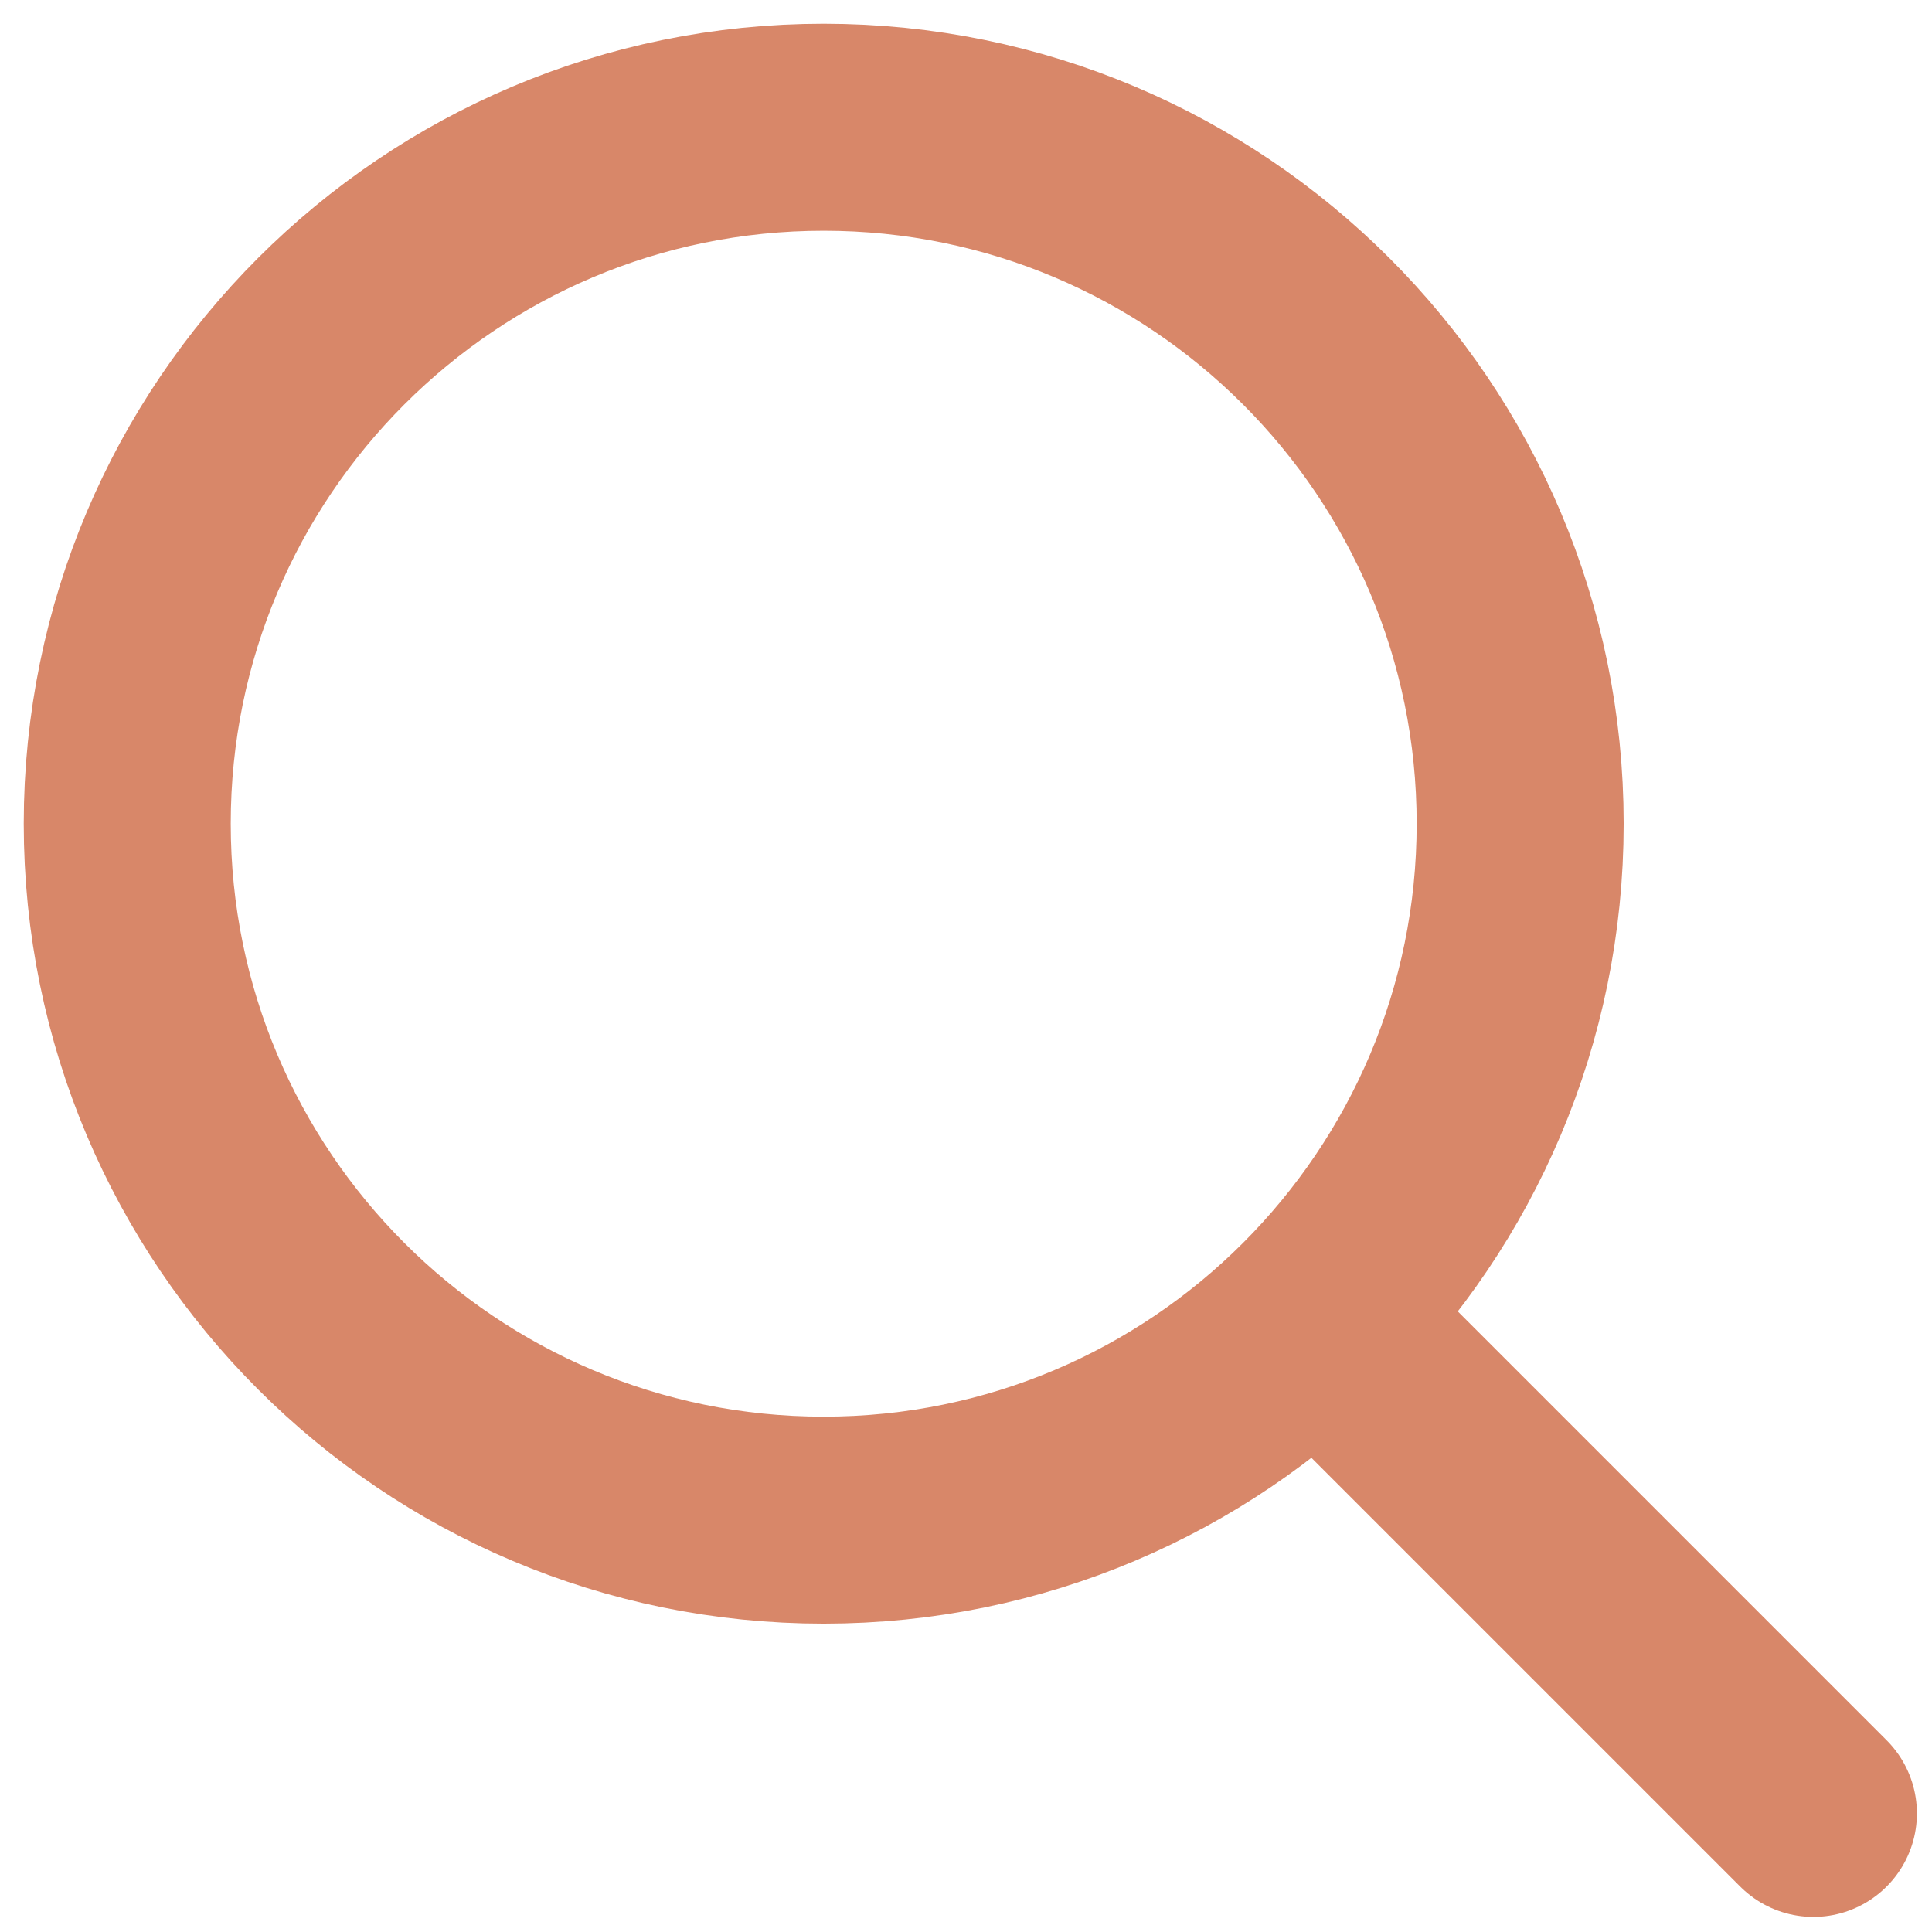
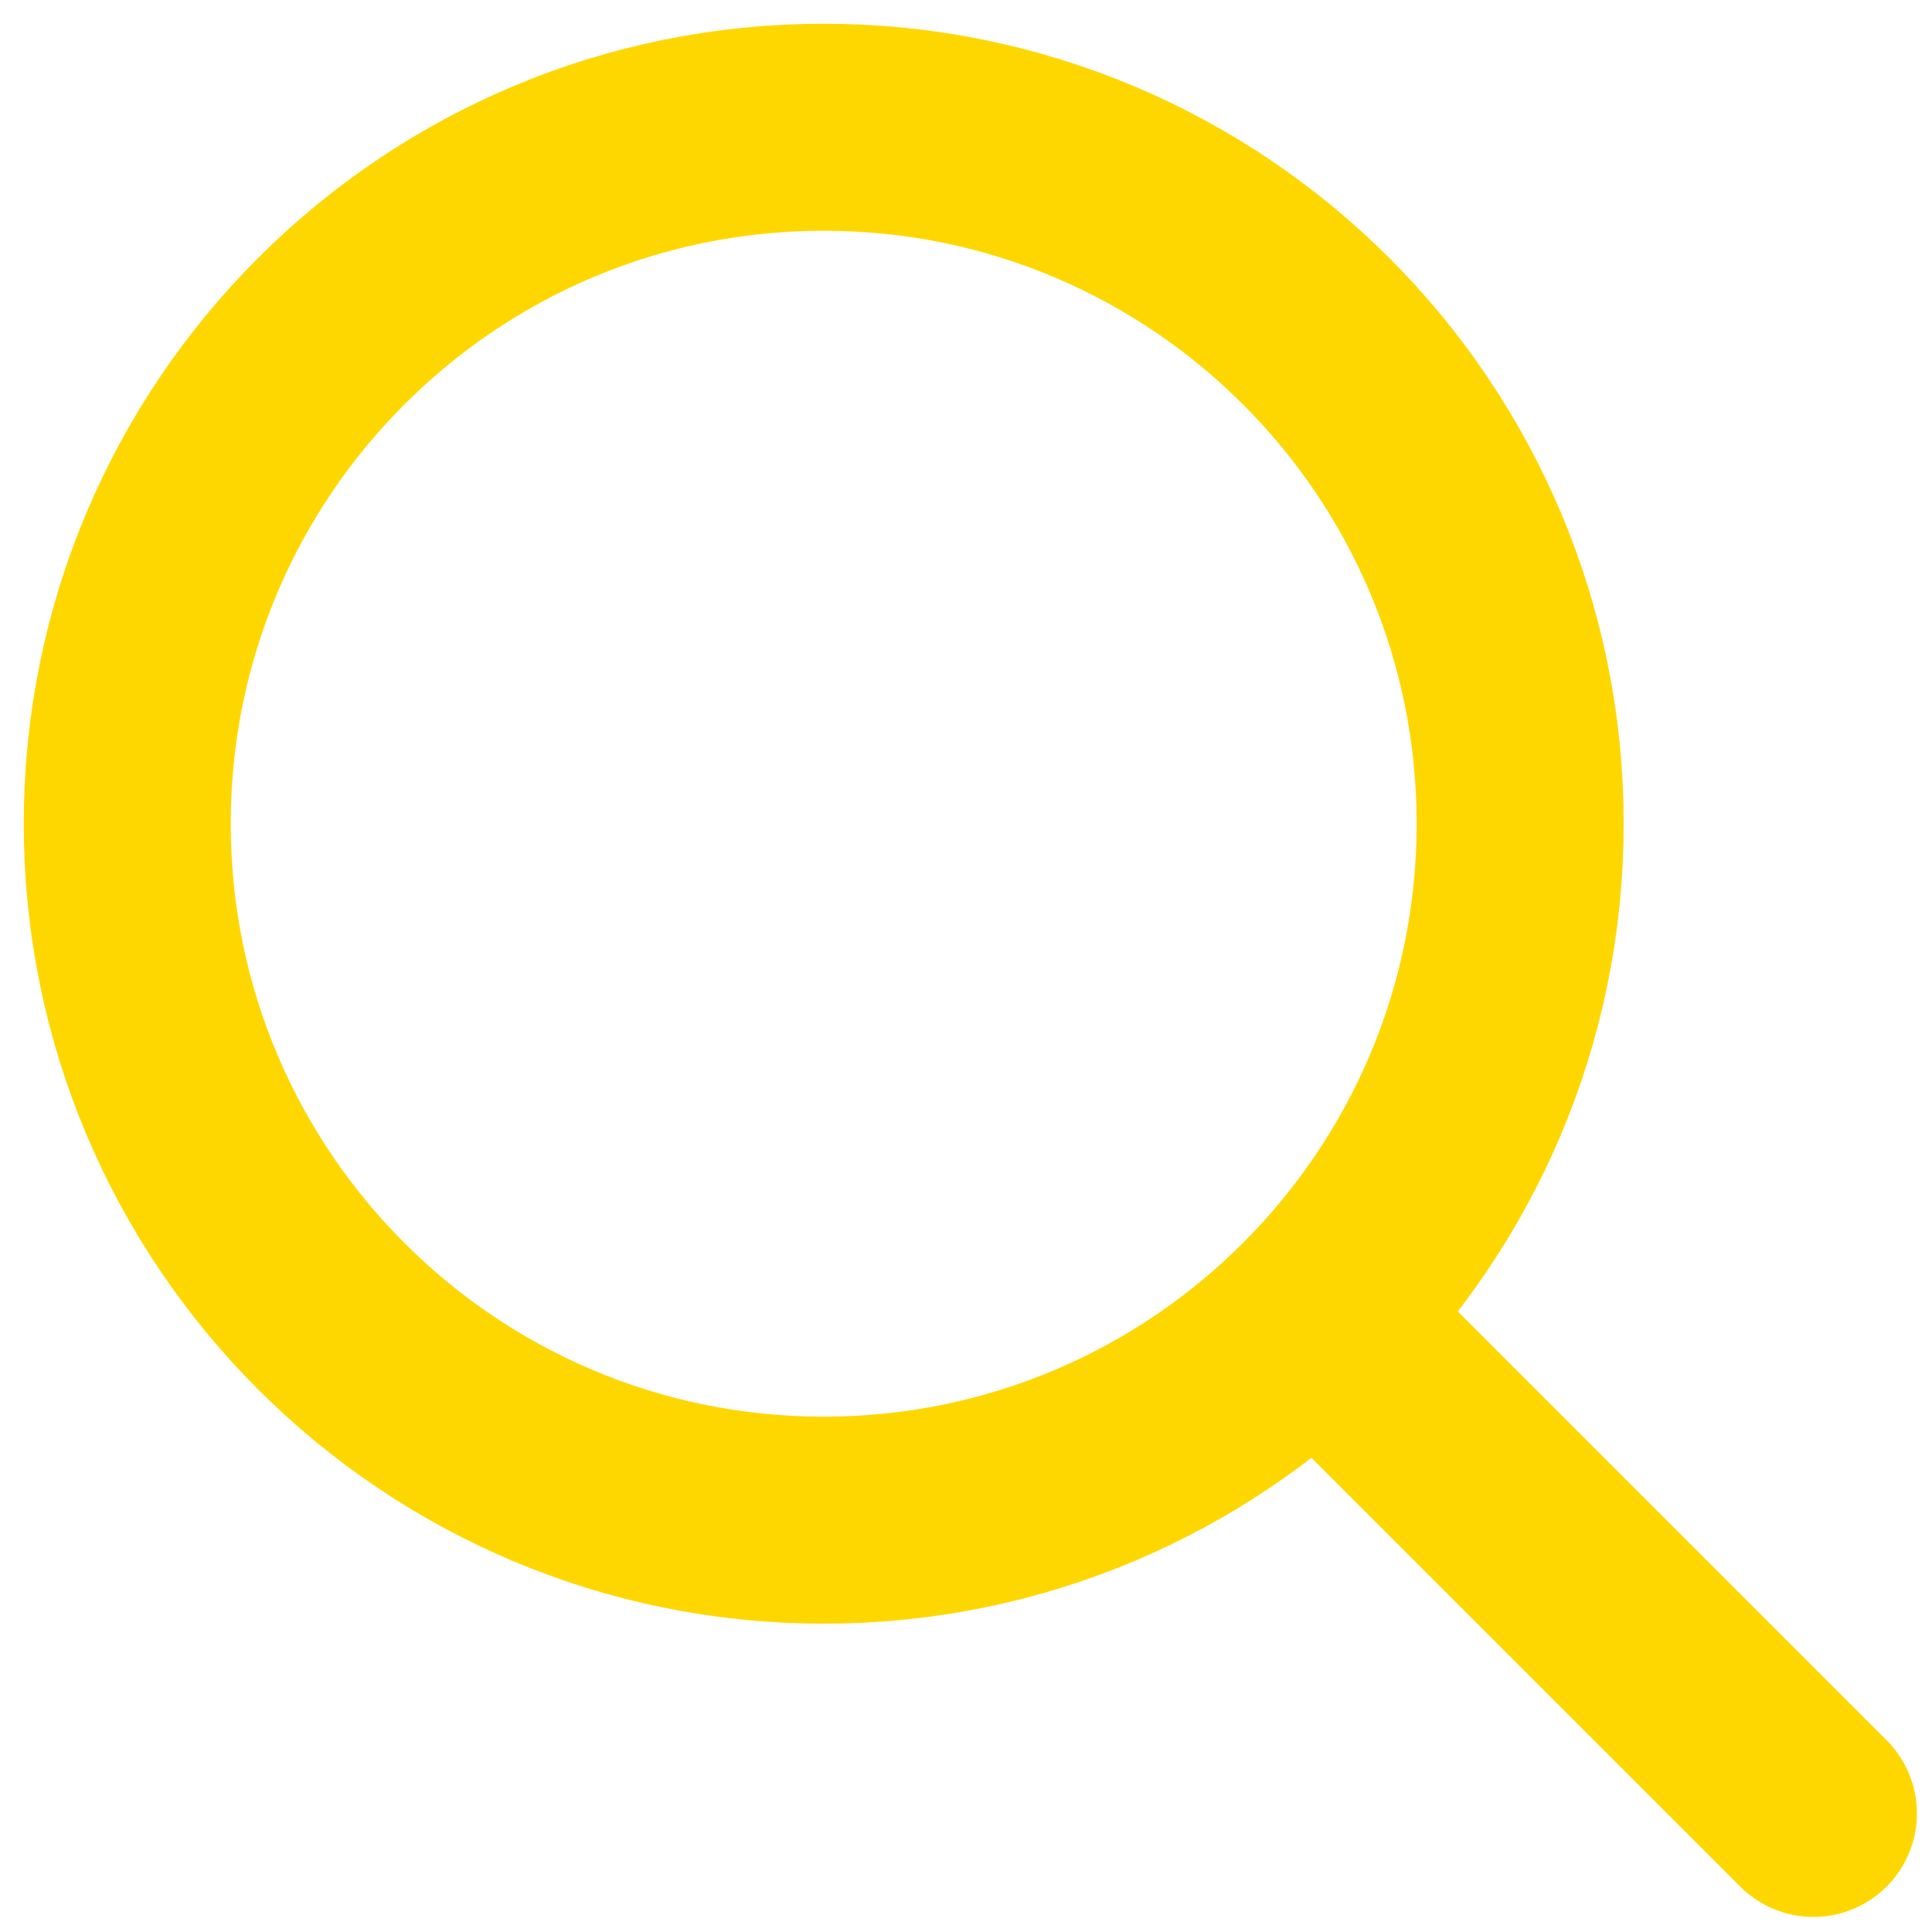
<svg xmlns="http://www.w3.org/2000/svg" width="42" height="42" viewBox="0 0 42 42" fill="none">
-   <path d="M29.859 29.859L39.422 39.422" stroke="#D88769" stroke-width="4.5" stroke-linecap="round" stroke-linejoin="round" />
-   <path d="M17.906 33.047C26.268 33.047 33.047 26.268 33.047 17.906C33.047 9.544 26.268 2.766 17.906 2.766C9.544 2.766 2.766 9.544 2.766 17.906C2.766 26.268 9.544 33.047 17.906 33.047Z" stroke="#D88769" stroke-width="4.5" stroke-linecap="round" stroke-linejoin="round" />
+   <path d="M29.859 29.859L39.422 39.422" stroke="#FFD700" stroke-width="4.5" stroke-linecap="round" stroke-linejoin="round" />
+   <path d="M17.906 33.047C26.268 33.047 33.047 26.268 33.047 17.906C33.047 9.544 26.268 2.766 17.906 2.766C9.544 2.766 2.766 9.544 2.766 17.906C2.766 26.268 9.544 33.047 17.906 33.047Z" stroke="#FFD700" stroke-width="4.5" stroke-linecap="round" stroke-linejoin="round" />
</svg>
